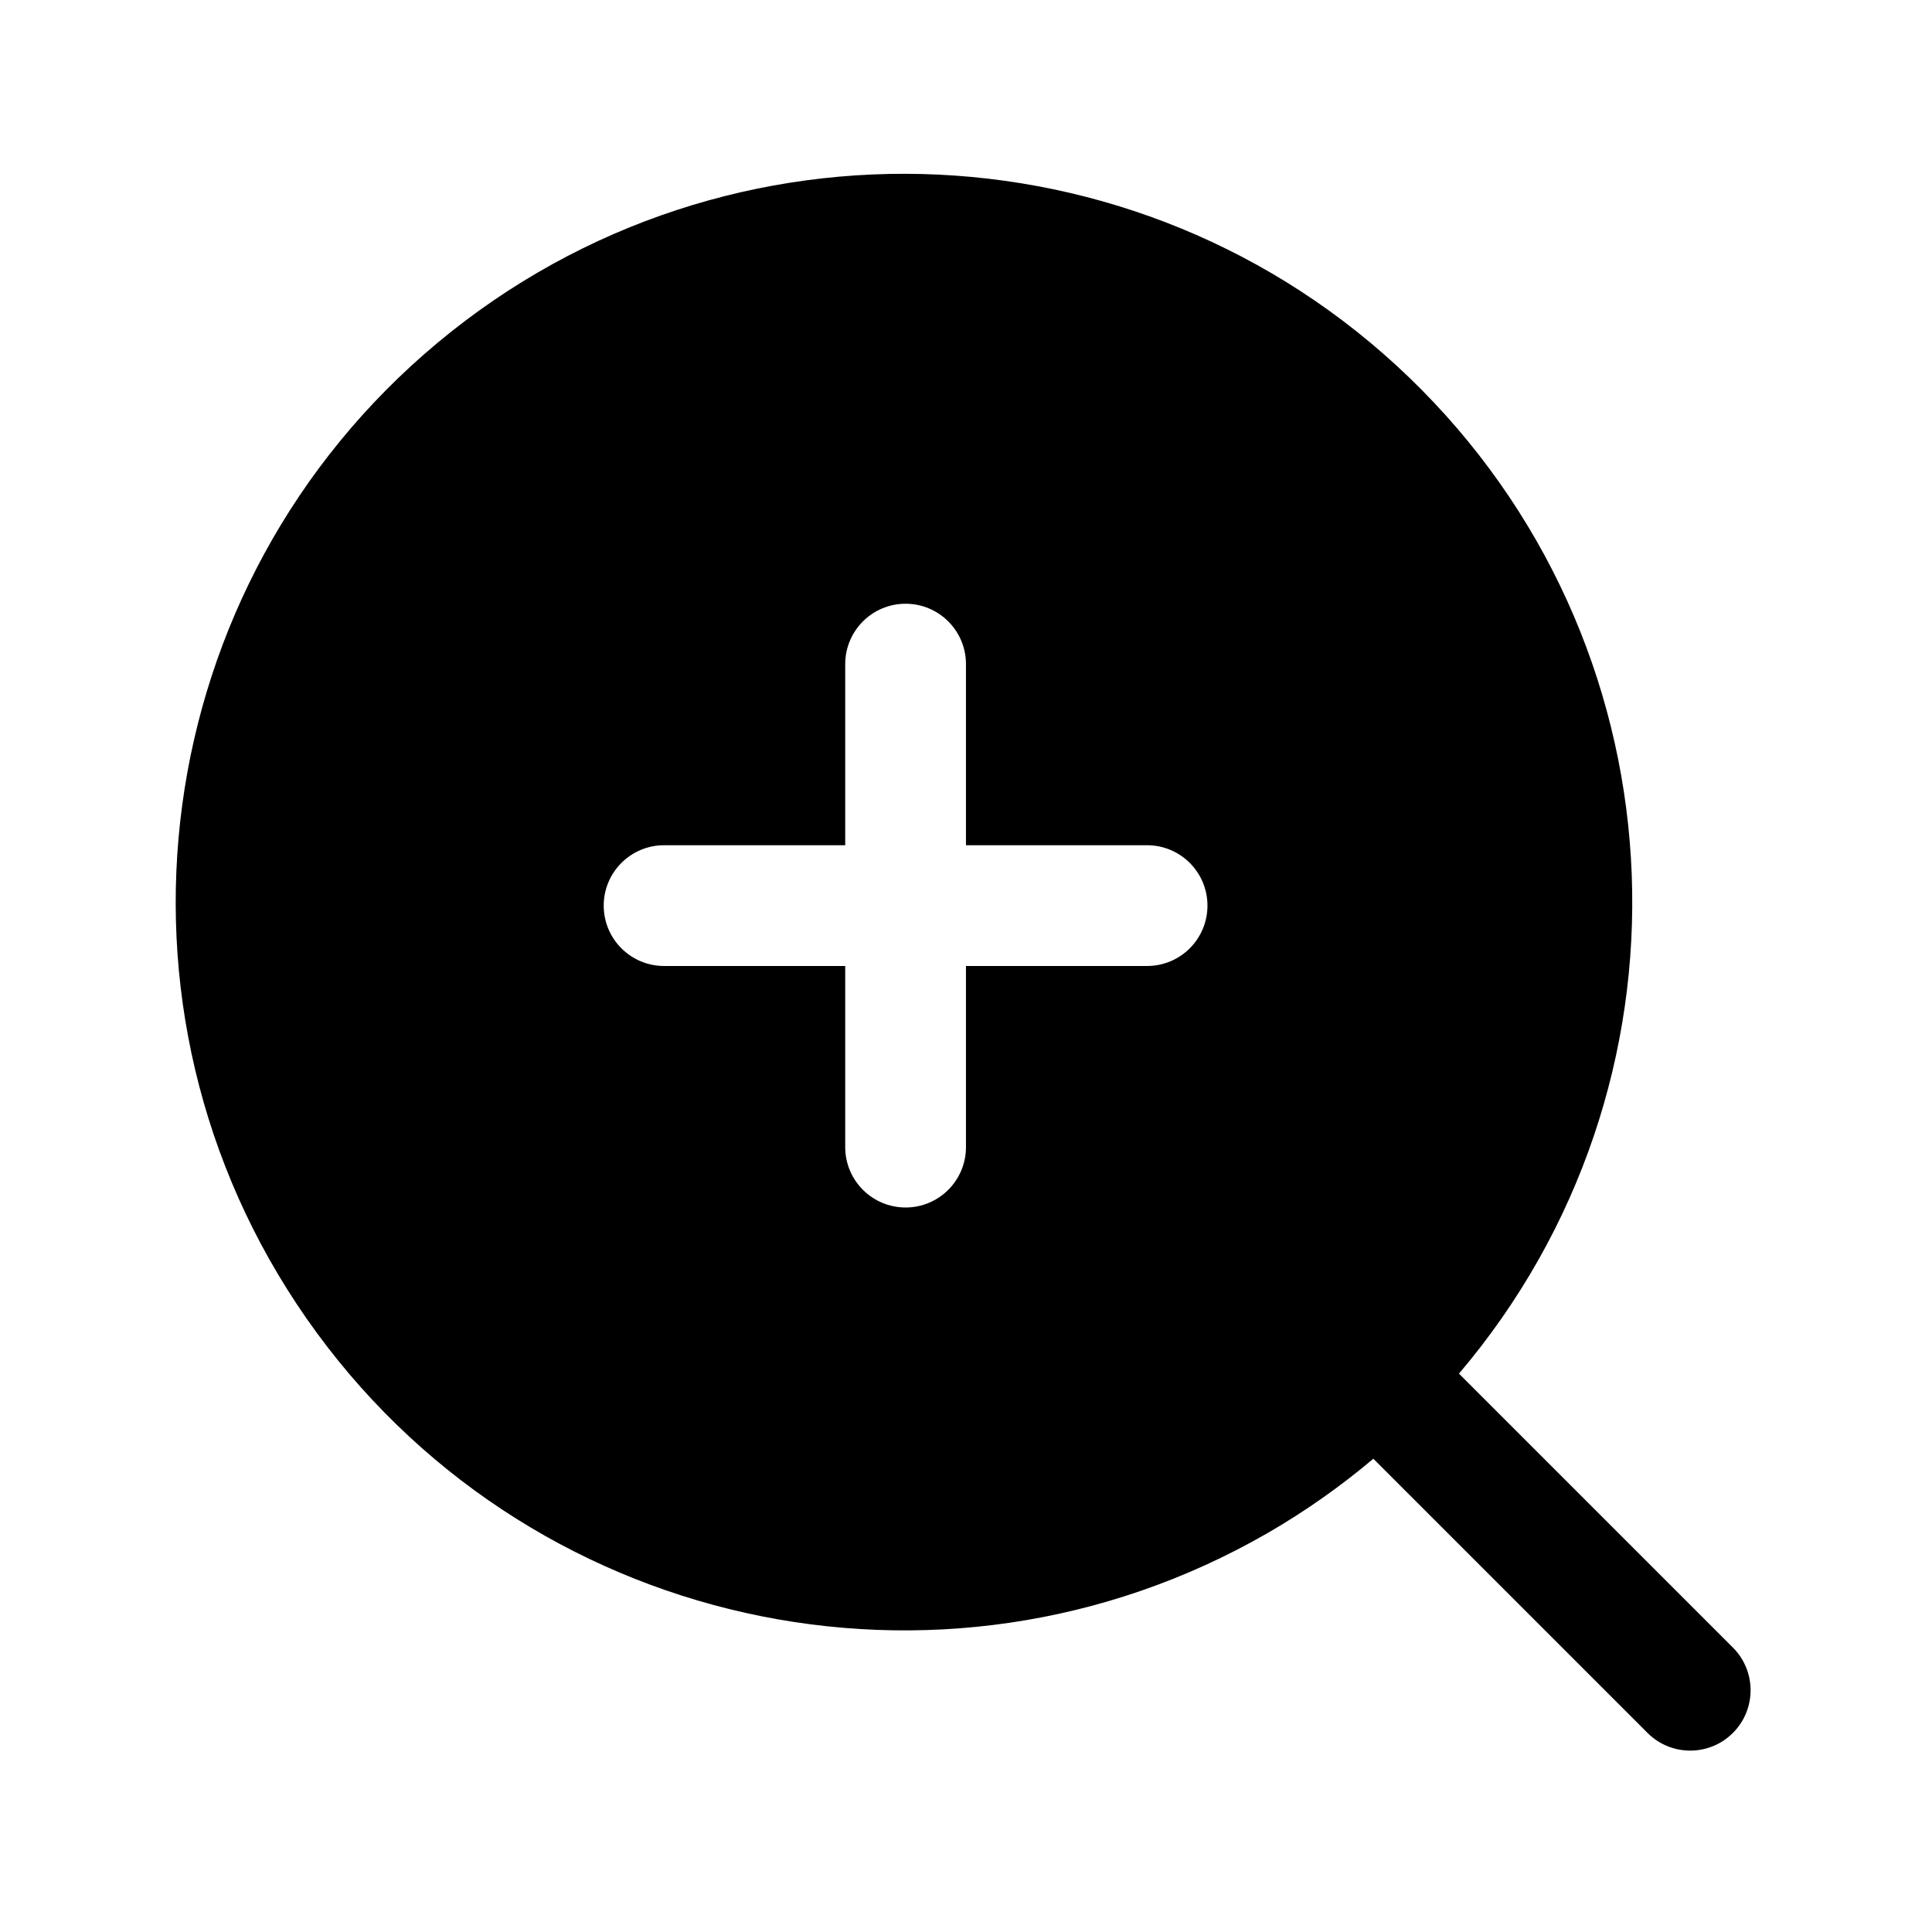
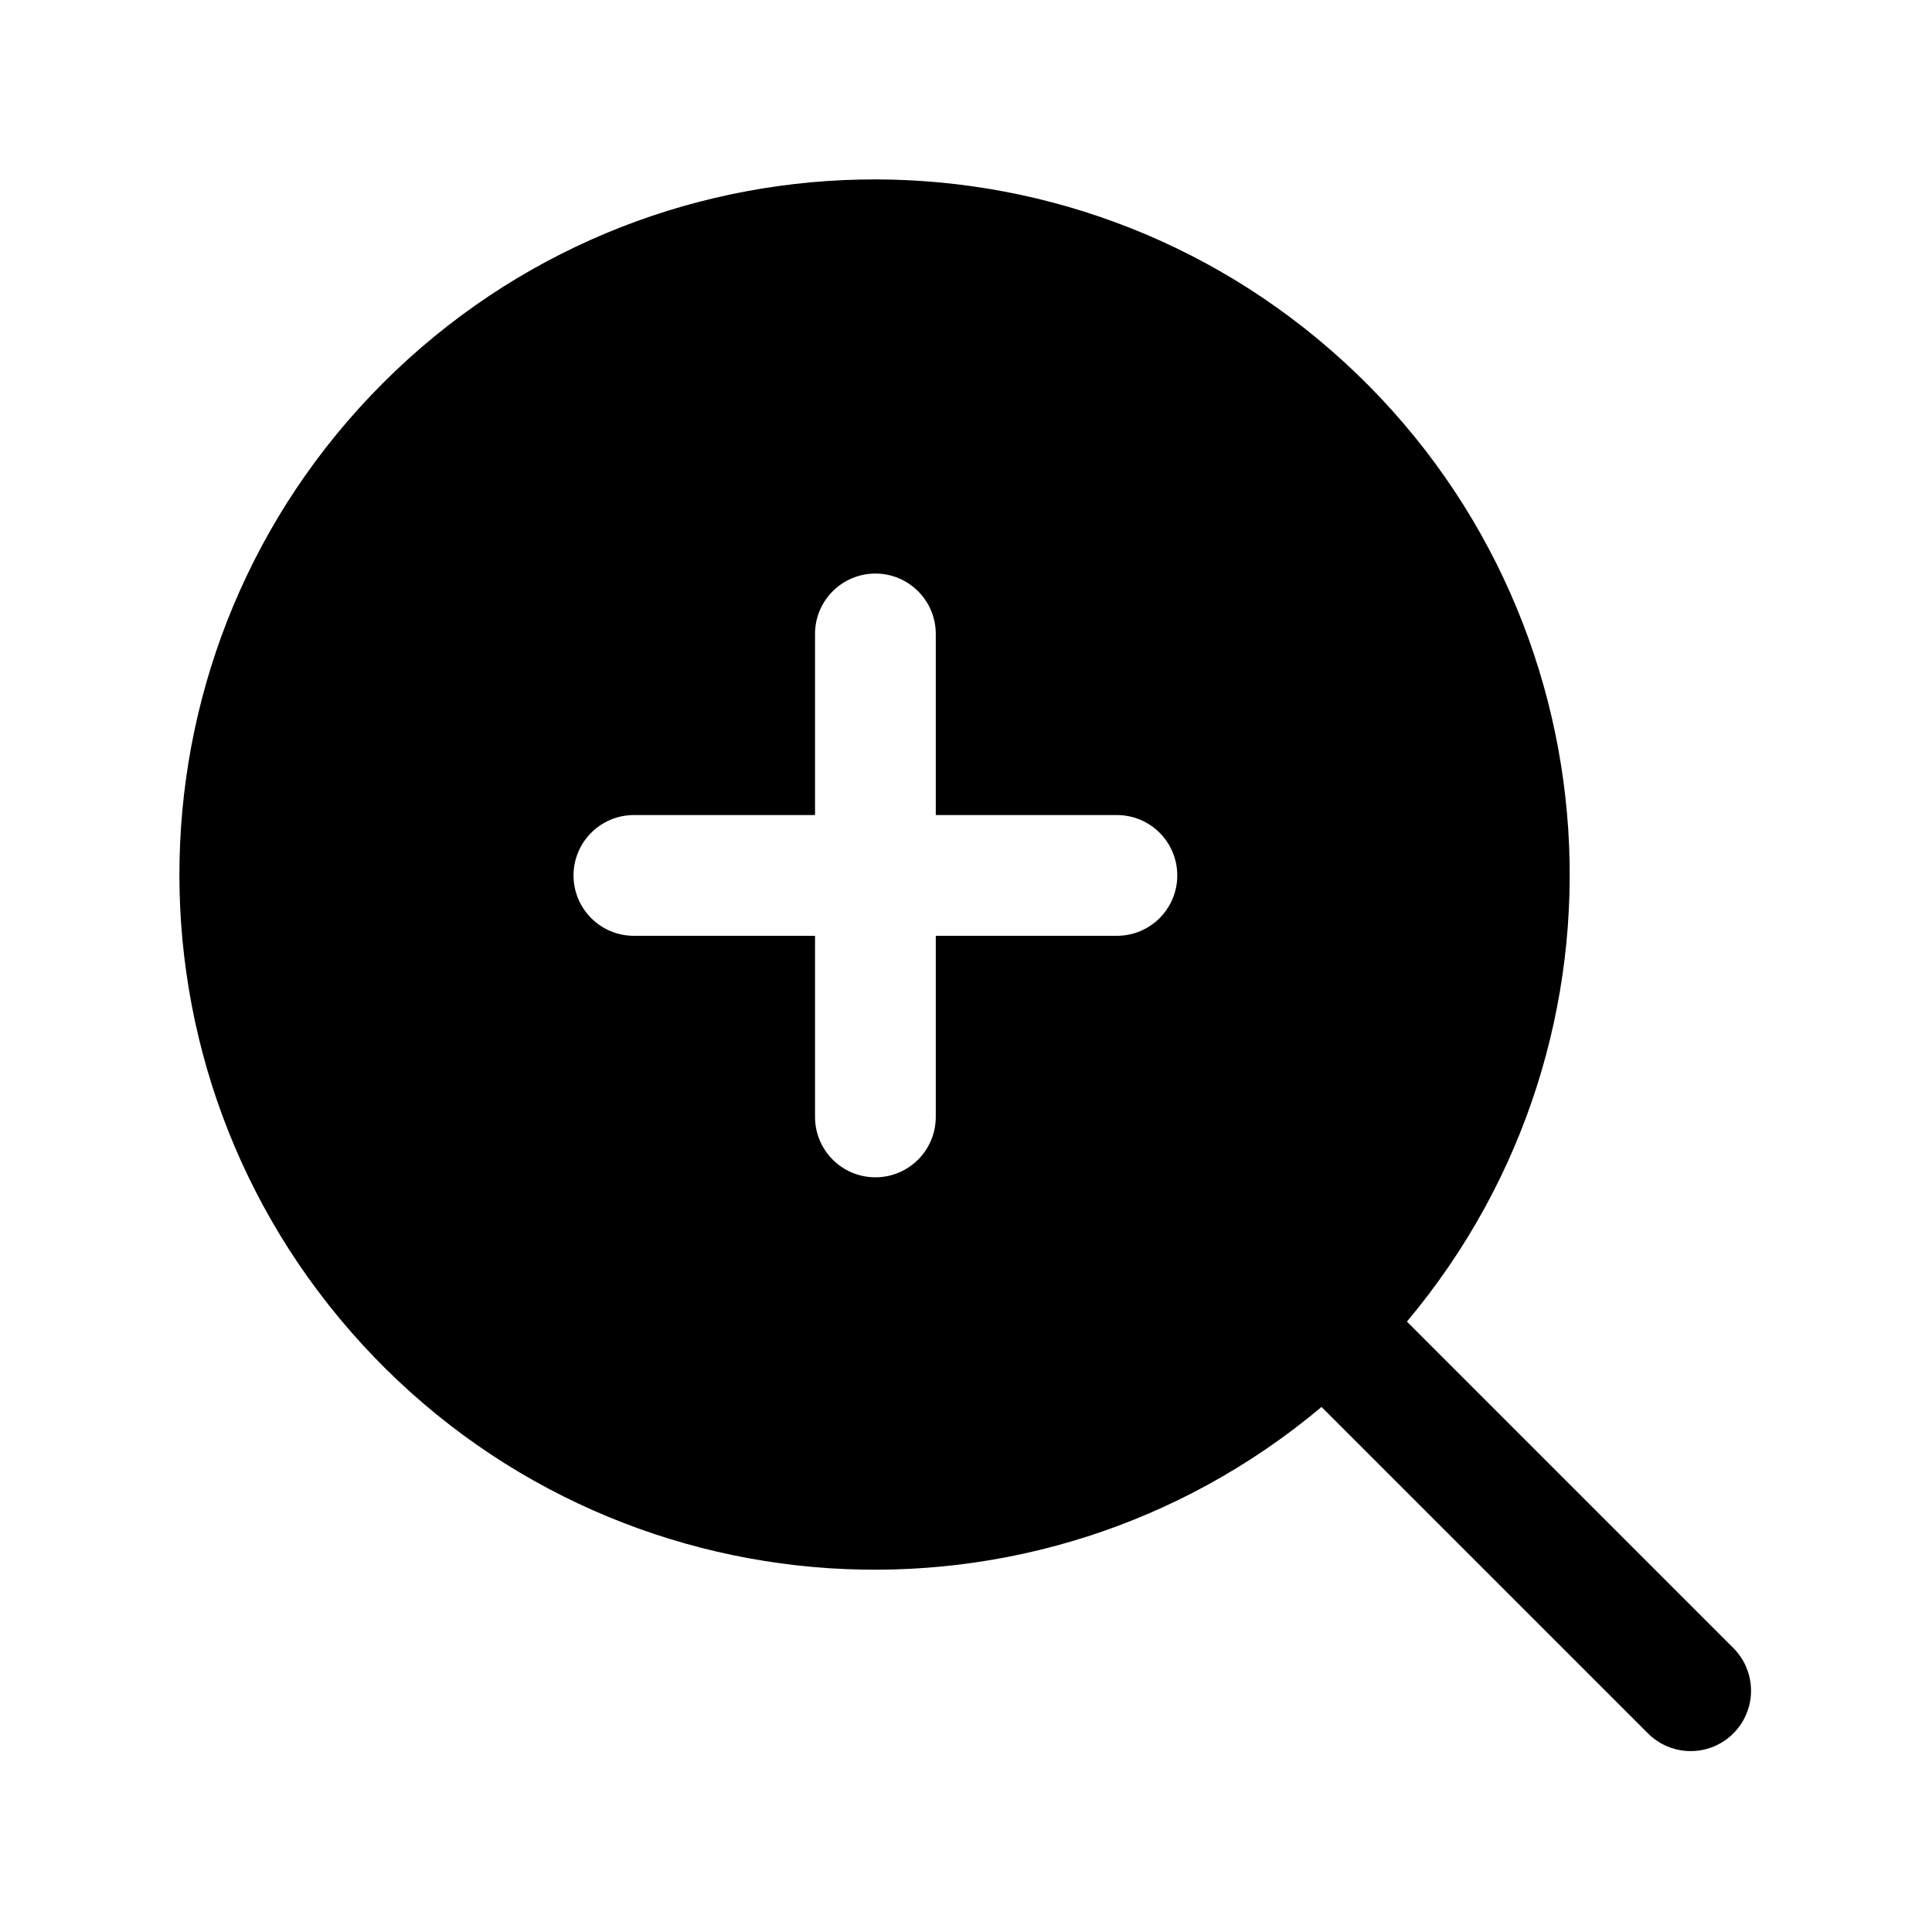
<svg xmlns="http://www.w3.org/2000/svg" id="Flat" viewBox="0 0 256.001 256.001">
-   <path d="M229.654,218.343l-36.331-36.331a96.499,96.499,0,1,0-25.335,21.114,97.036,97.036,0,0,0,13.986-9.835l36.366,36.366a8,8,0,0,0,11.314-11.313ZM151.996,127.999h-24v24a8,8,0,0,1-16,0v-24h-24a8,8,0,0,1,0-16h24v-24a8,8,0,0,1,16,0v24h24a8,8,0,0,1,0,16Z" />
+   <path d="M229.647,218.34l-43.223-43.223a92.111,92.111,0,1,0-11.314,11.313l43.223,43.223a8,8,0,1,0,11.314-11.313ZM147.996,124h-24v24a8,8,0,0,1-16,0V124h-24a8,8,0,1,1,0-16h24V84a8,8,0,0,1,16,0v24h24a8,8,0,0,1,0,16Z" />
</svg>
